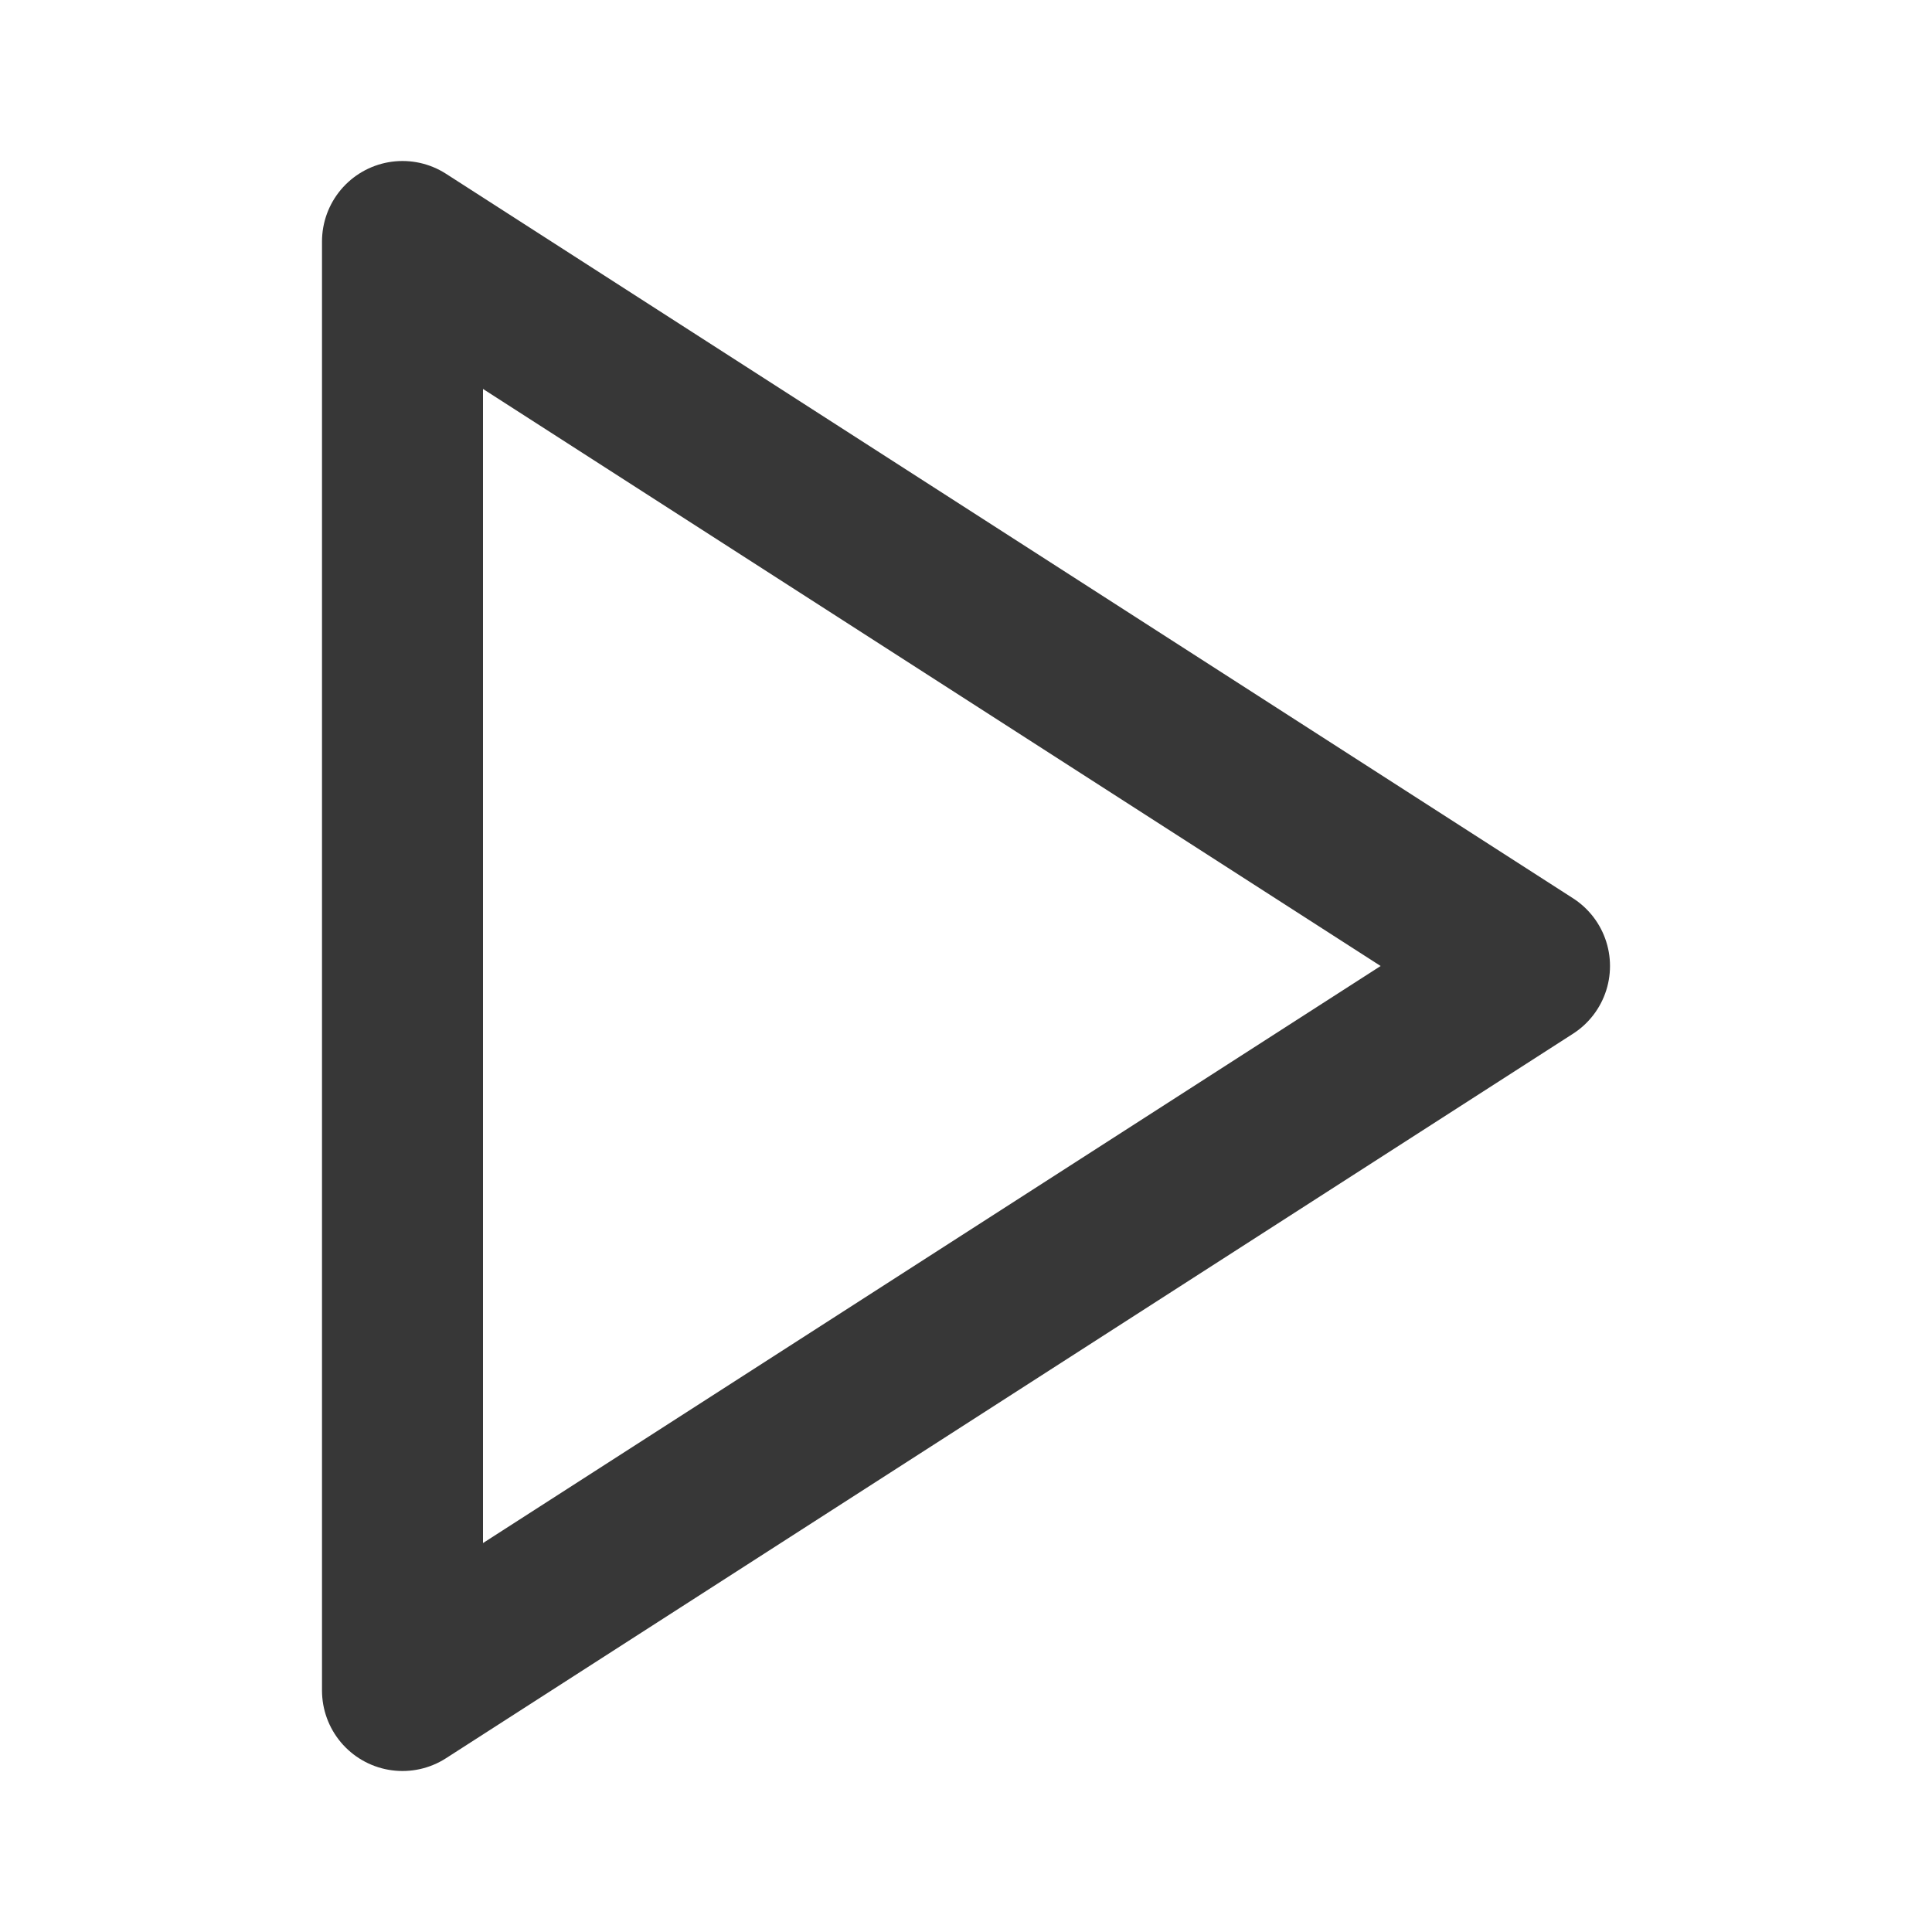
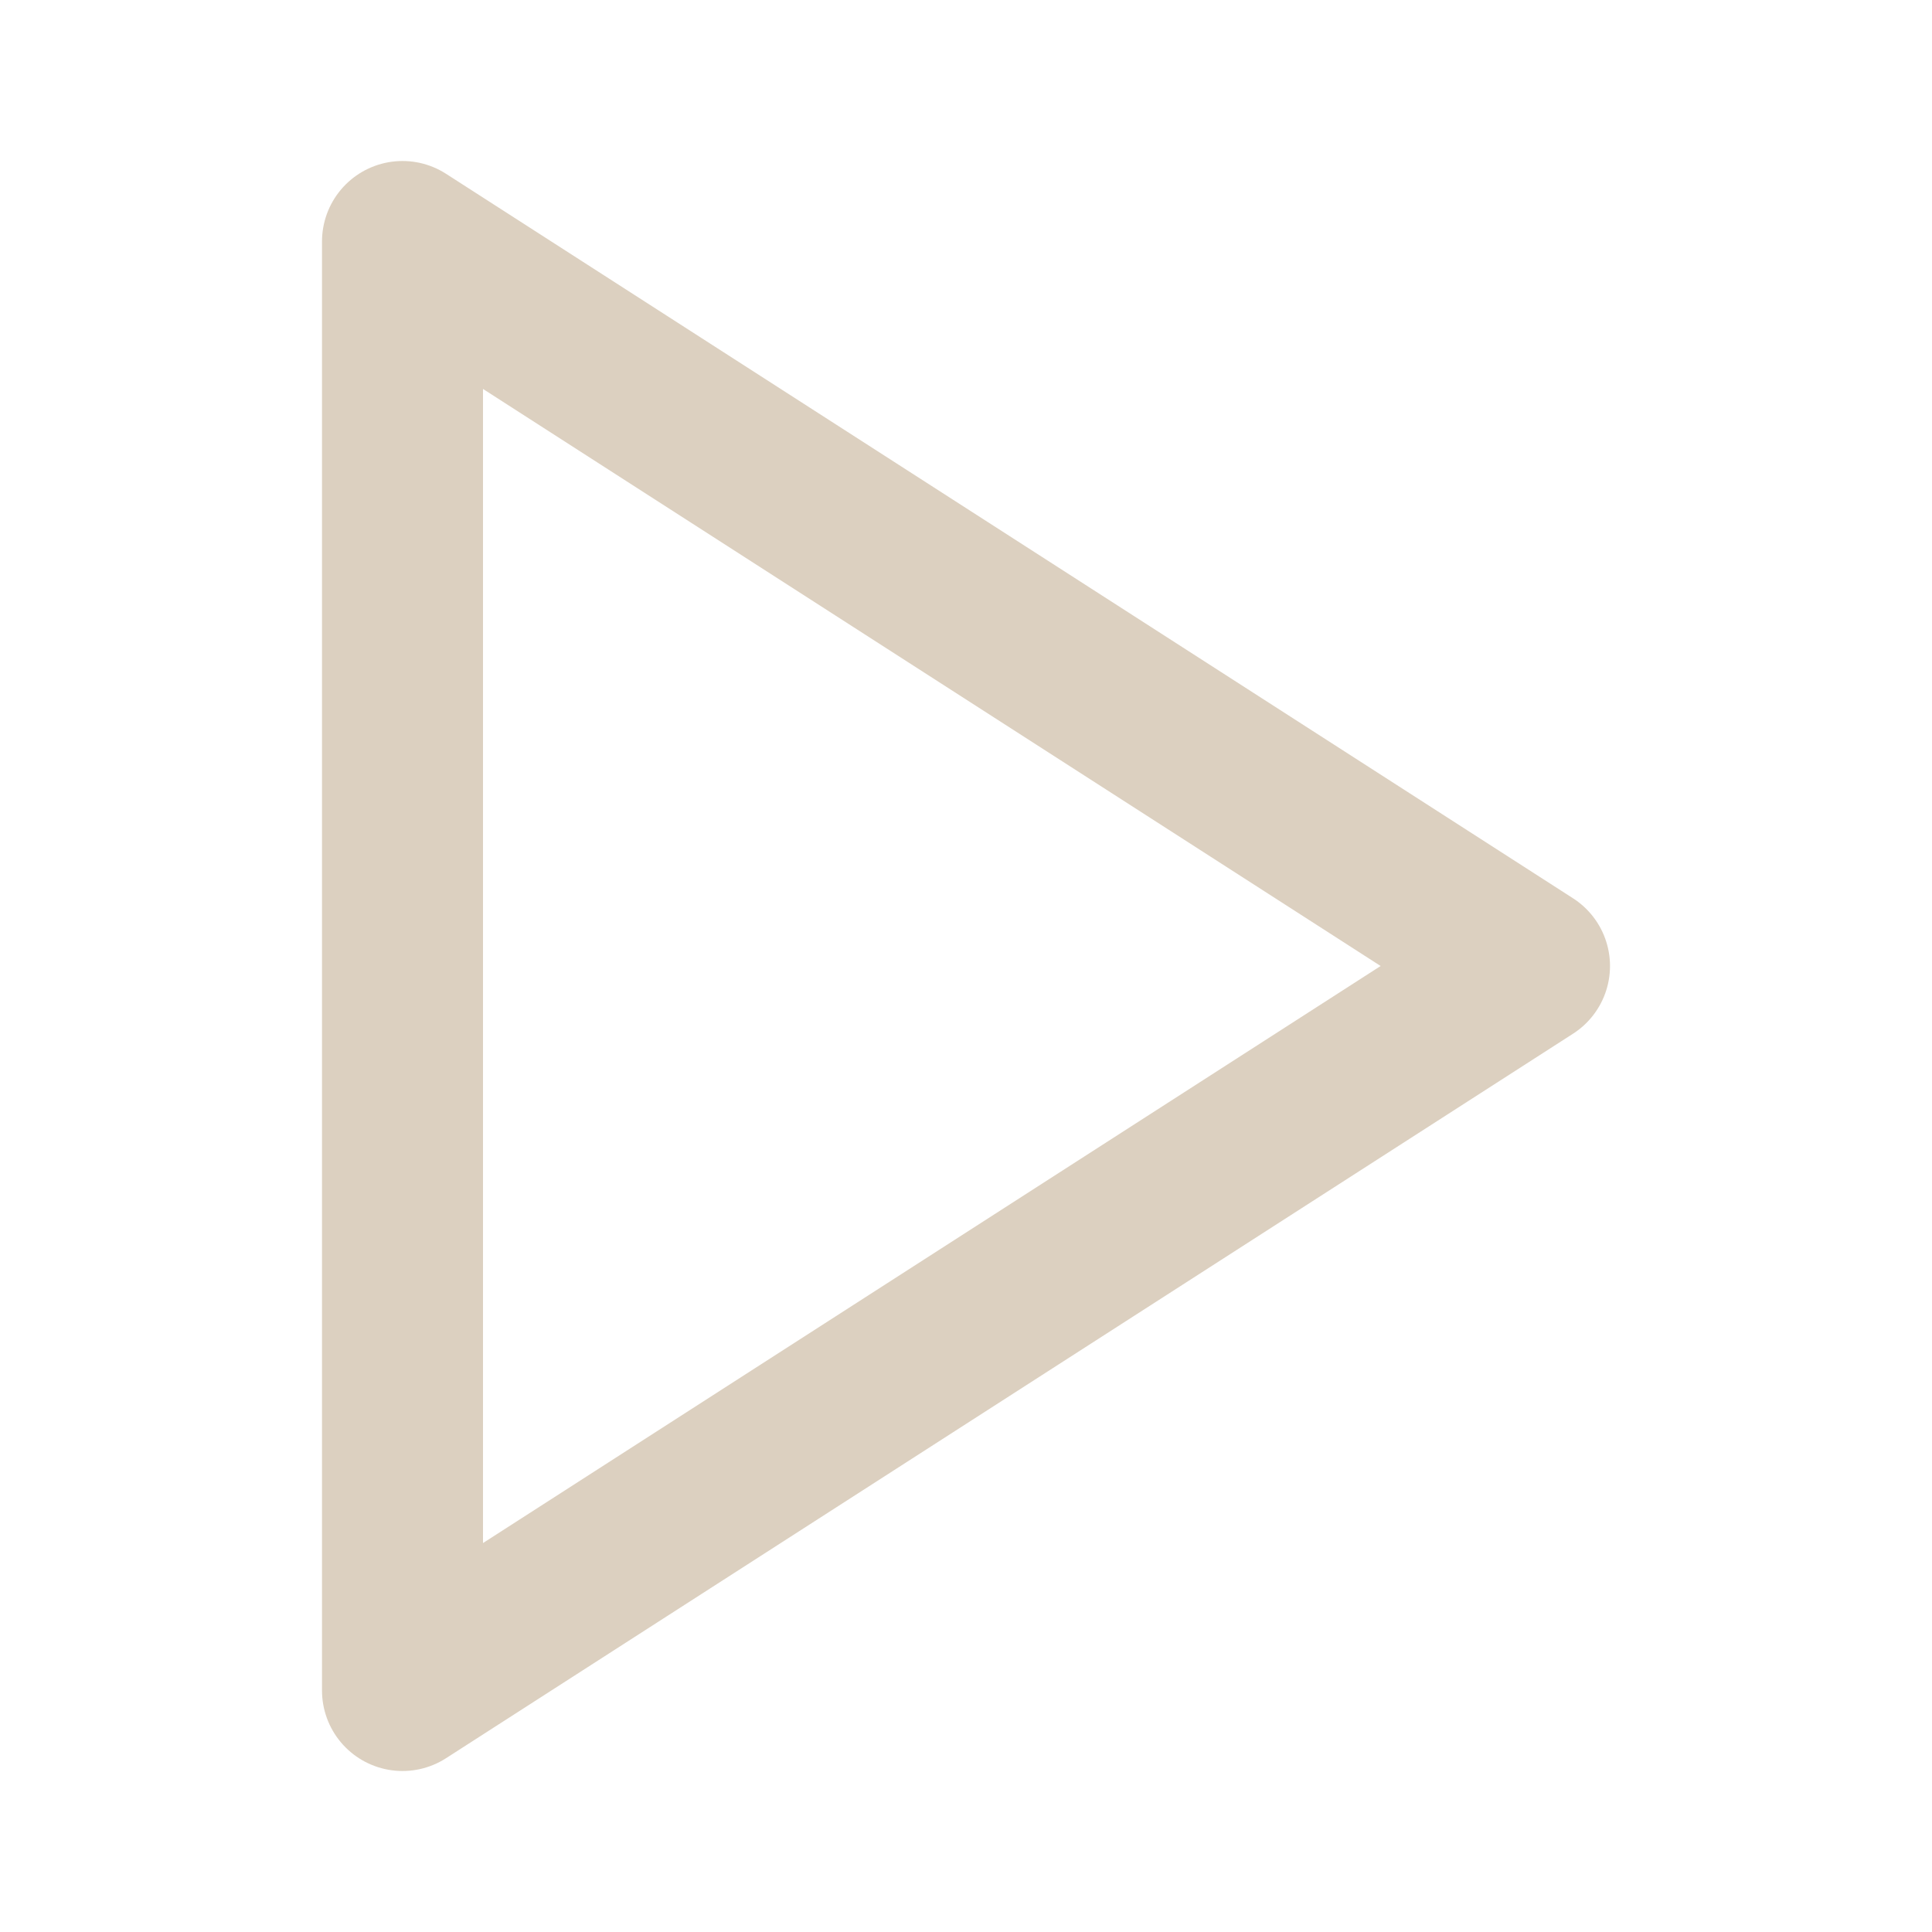
- <svg xmlns="http://www.w3.org/2000/svg" width="24" height="24" viewBox="0 0 24 24" fill="none" stroke="#373737" stroke-width="2" stroke-linecap="round" stroke-linejoin="round">
+ <svg xmlns="http://www.w3.org/2000/svg" width="24" height="24" viewBox="0 0 24 24" fill="none" stroke="#DCD0C0" stroke-width="2" stroke-linecap="round" stroke-linejoin="round">
  <polygon points="5 3 19 12 5 21 5 3" />
</svg>
